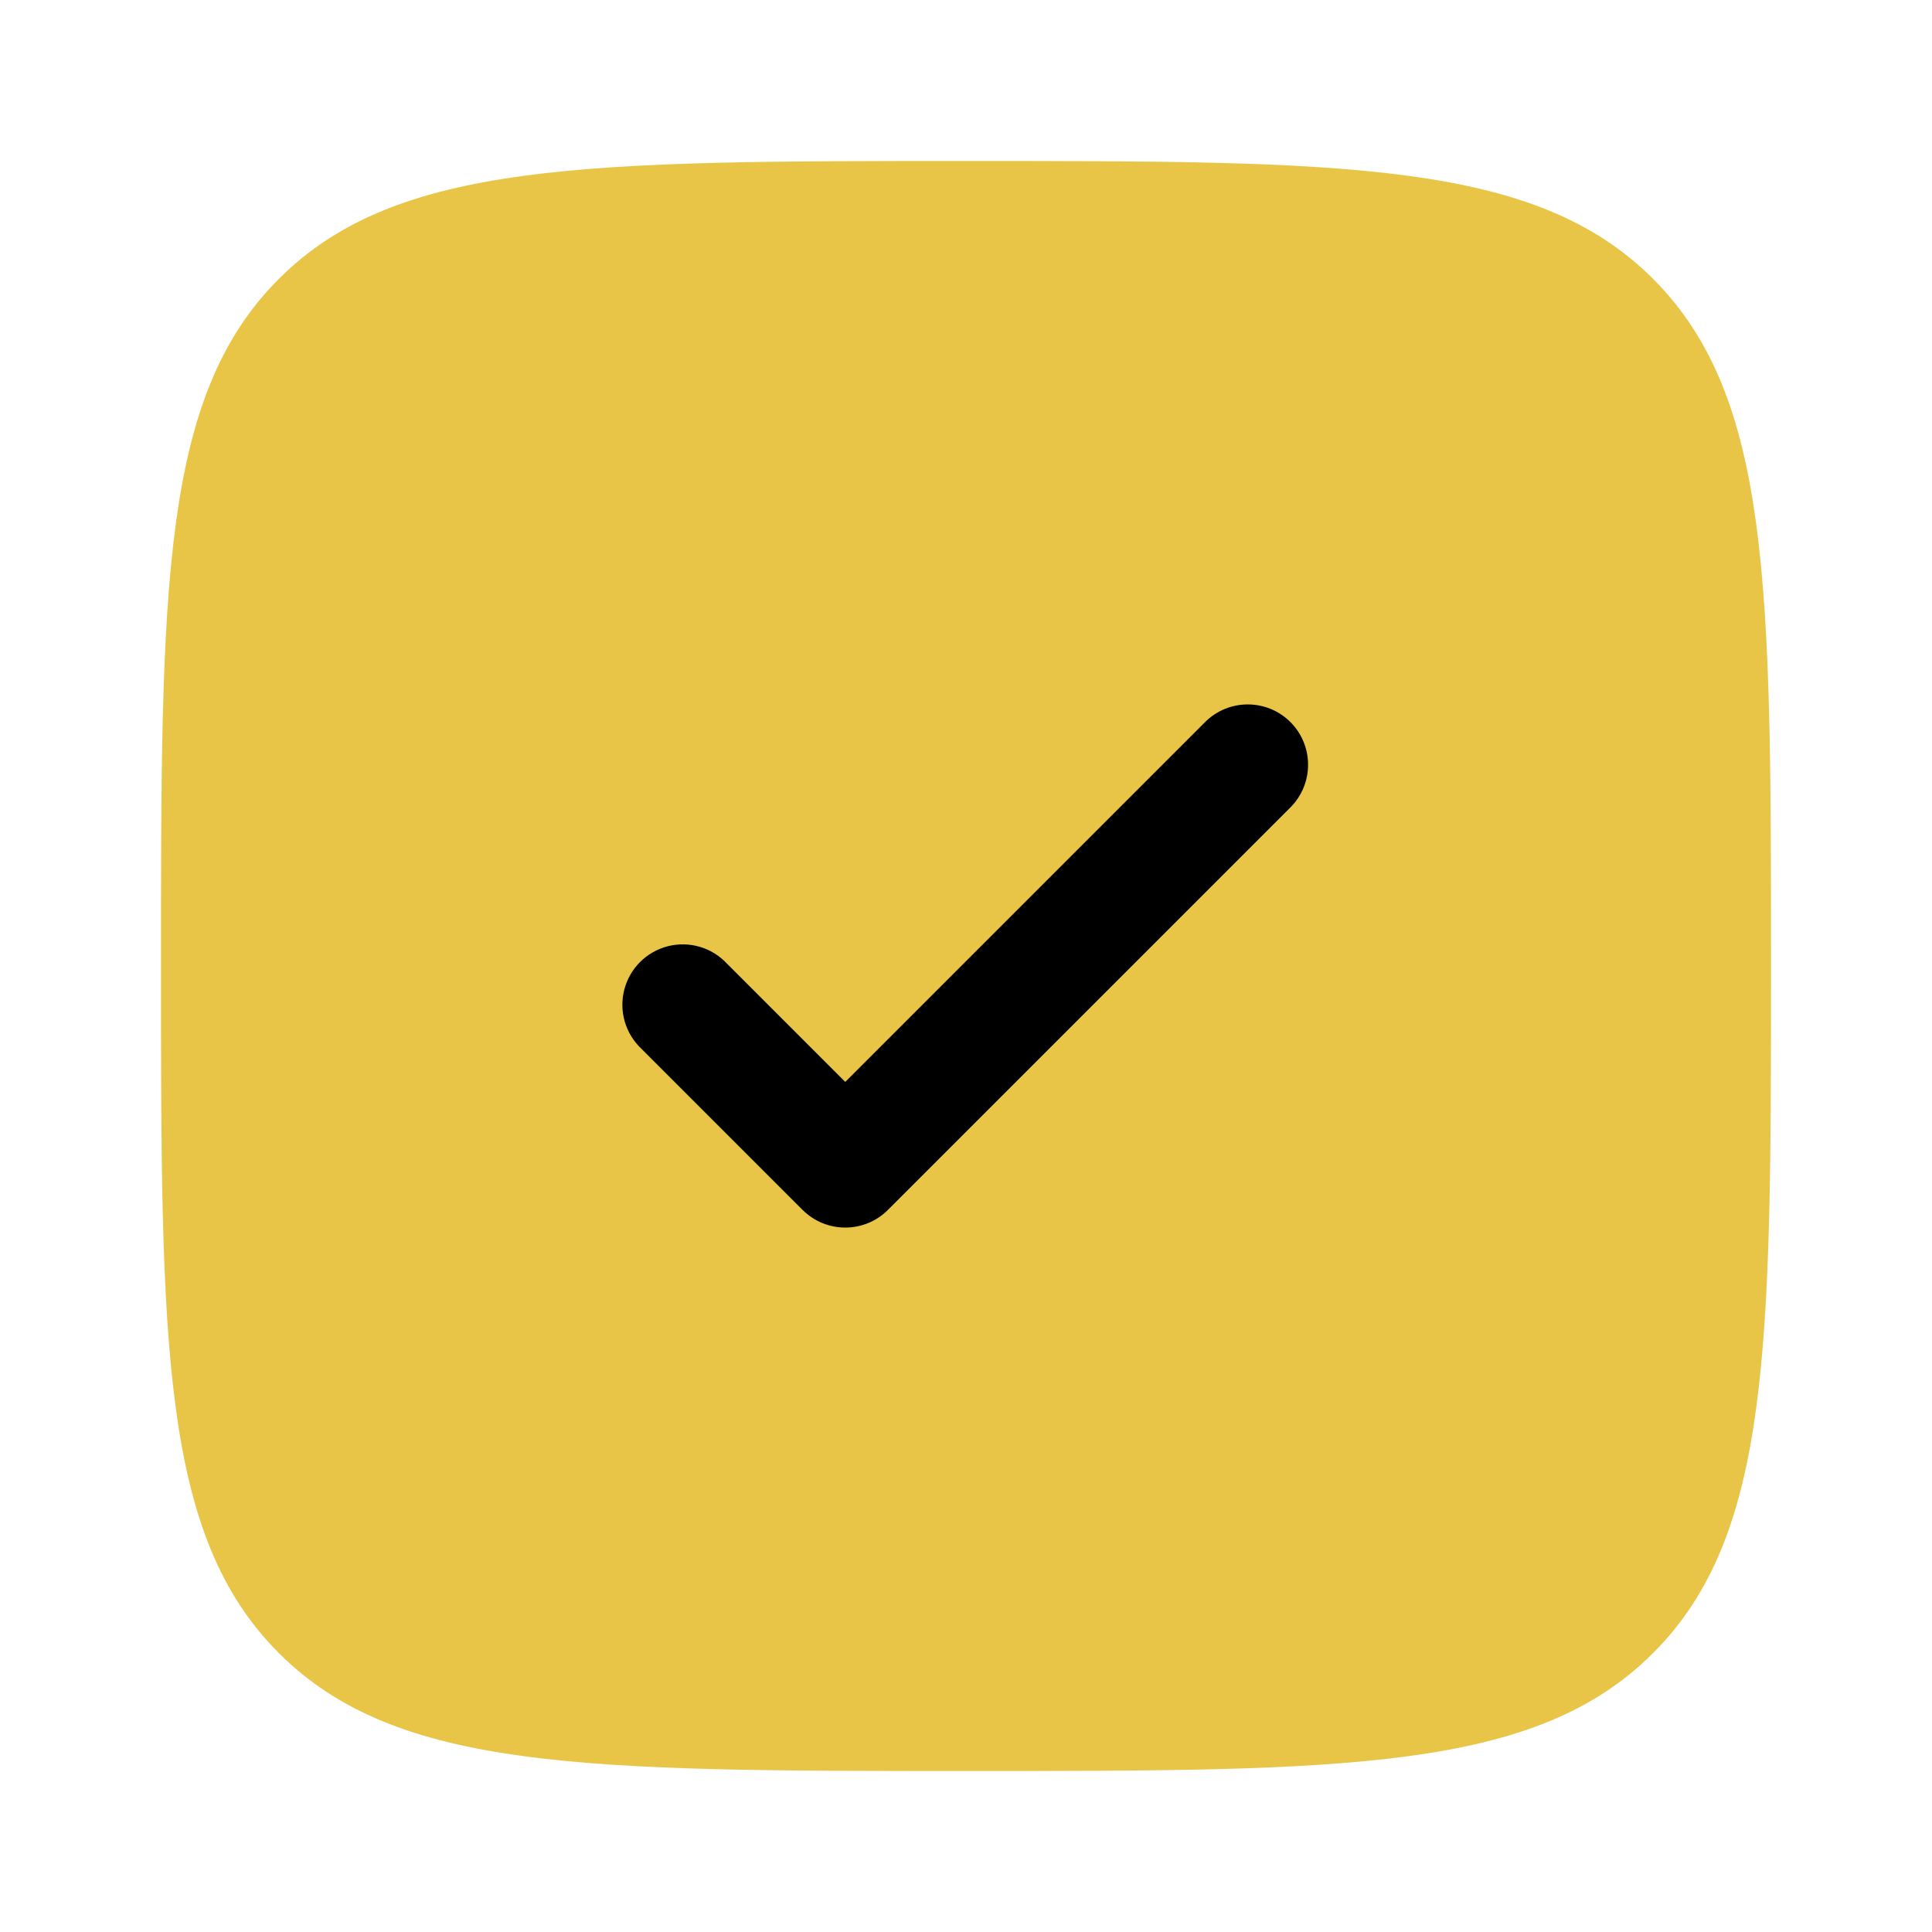
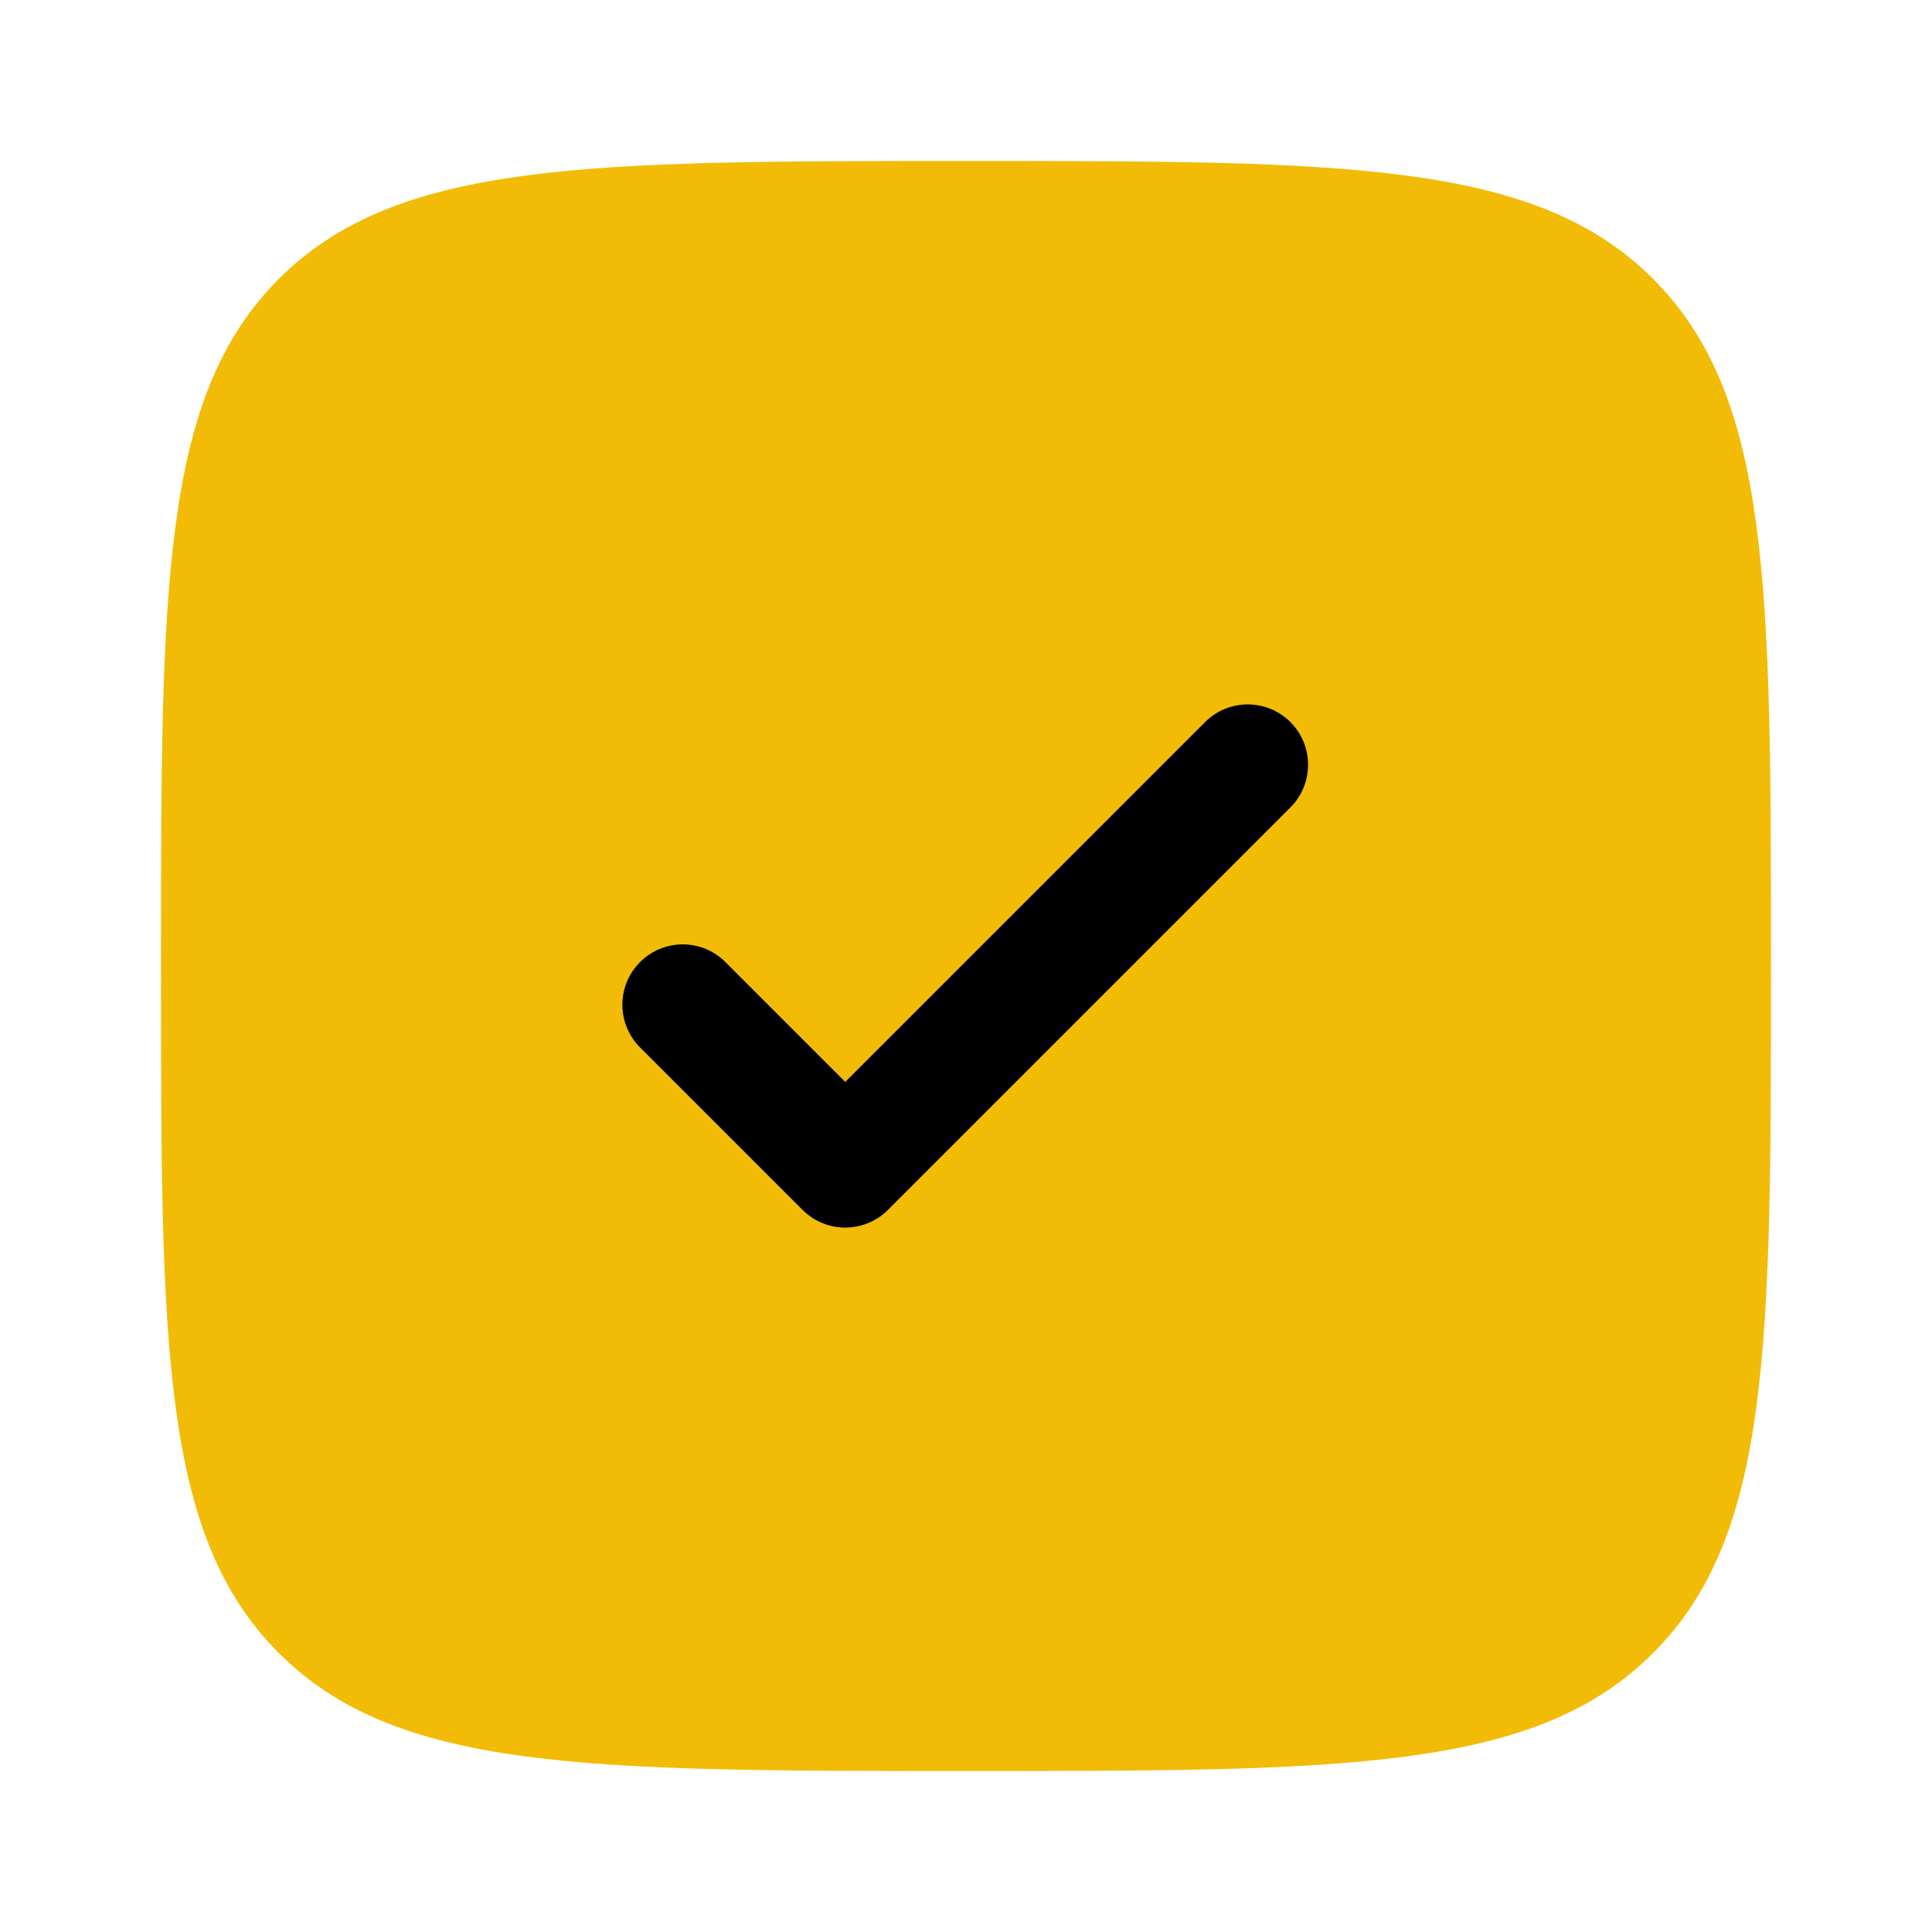
<svg xmlns="http://www.w3.org/2000/svg" width="48" height="48" viewBox="0 0 24 24">
-   <path fill="#E8C547" d="M12 22c-4.714 0-7.071 0-8.536-1.465C2 19.072 2 16.714 2 12s0-7.071 1.464-8.536C4.93 2 7.286 2 12 2s7.071 0 8.535 1.464C22 4.93 22 7.286 22 12s0 7.071-1.465 8.535C19.072 22 16.714 22 12 22" opacity="1" />
+   <path fill="#F2BB05" d="M12 22c-4.714 0-7.071 0-8.536-1.465C2 19.072 2 16.714 2 12s0-7.071 1.464-8.536C4.93 2 7.286 2 12 2s7.071 0 8.535 1.464C22 4.93 22 7.286 22 12s0 7.071-1.465 8.535C19.072 22 16.714 22 12 22" opacity="1" />
  <path fill="#000000" d="M16.03 8.97a.75.75 0 0 1 0 1.06l-5 5a.75.75 0 0 1-1.06 0l-2-2a.75.75 0 1 1 1.06-1.06l1.47 1.47l4.47-4.47a.75.75 0 0 1 1.06 0" />
</svg>
